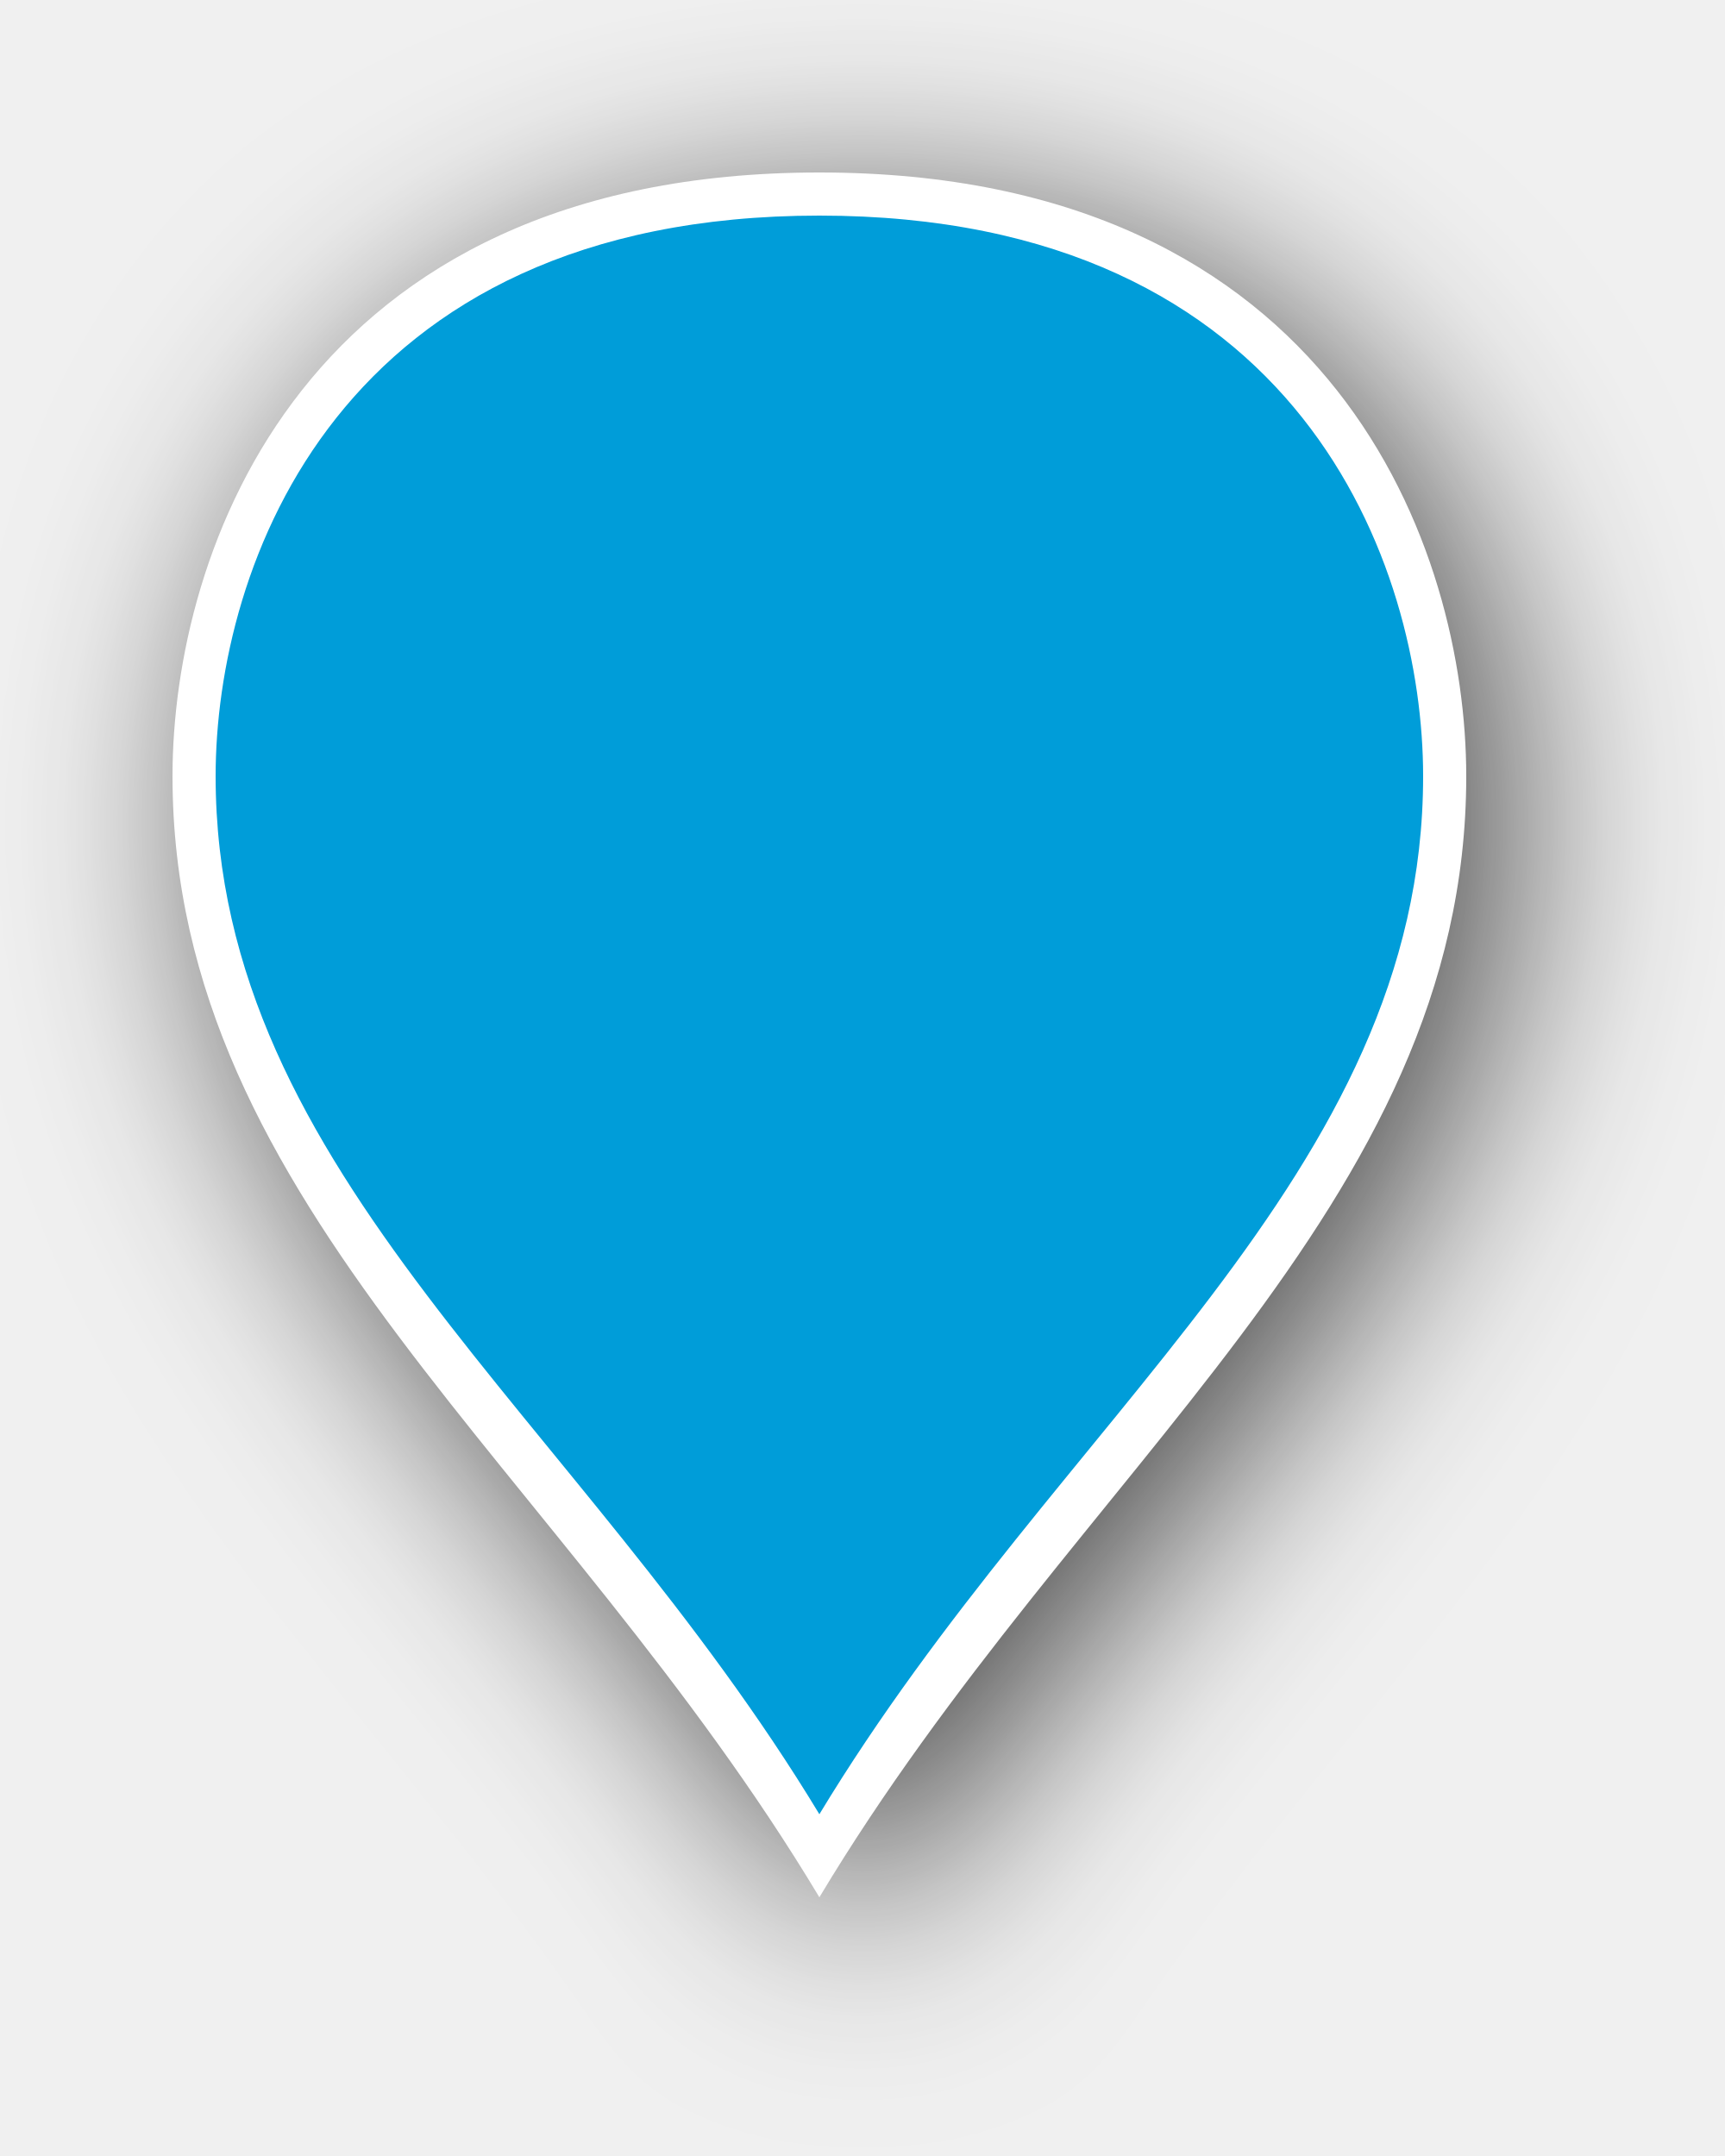
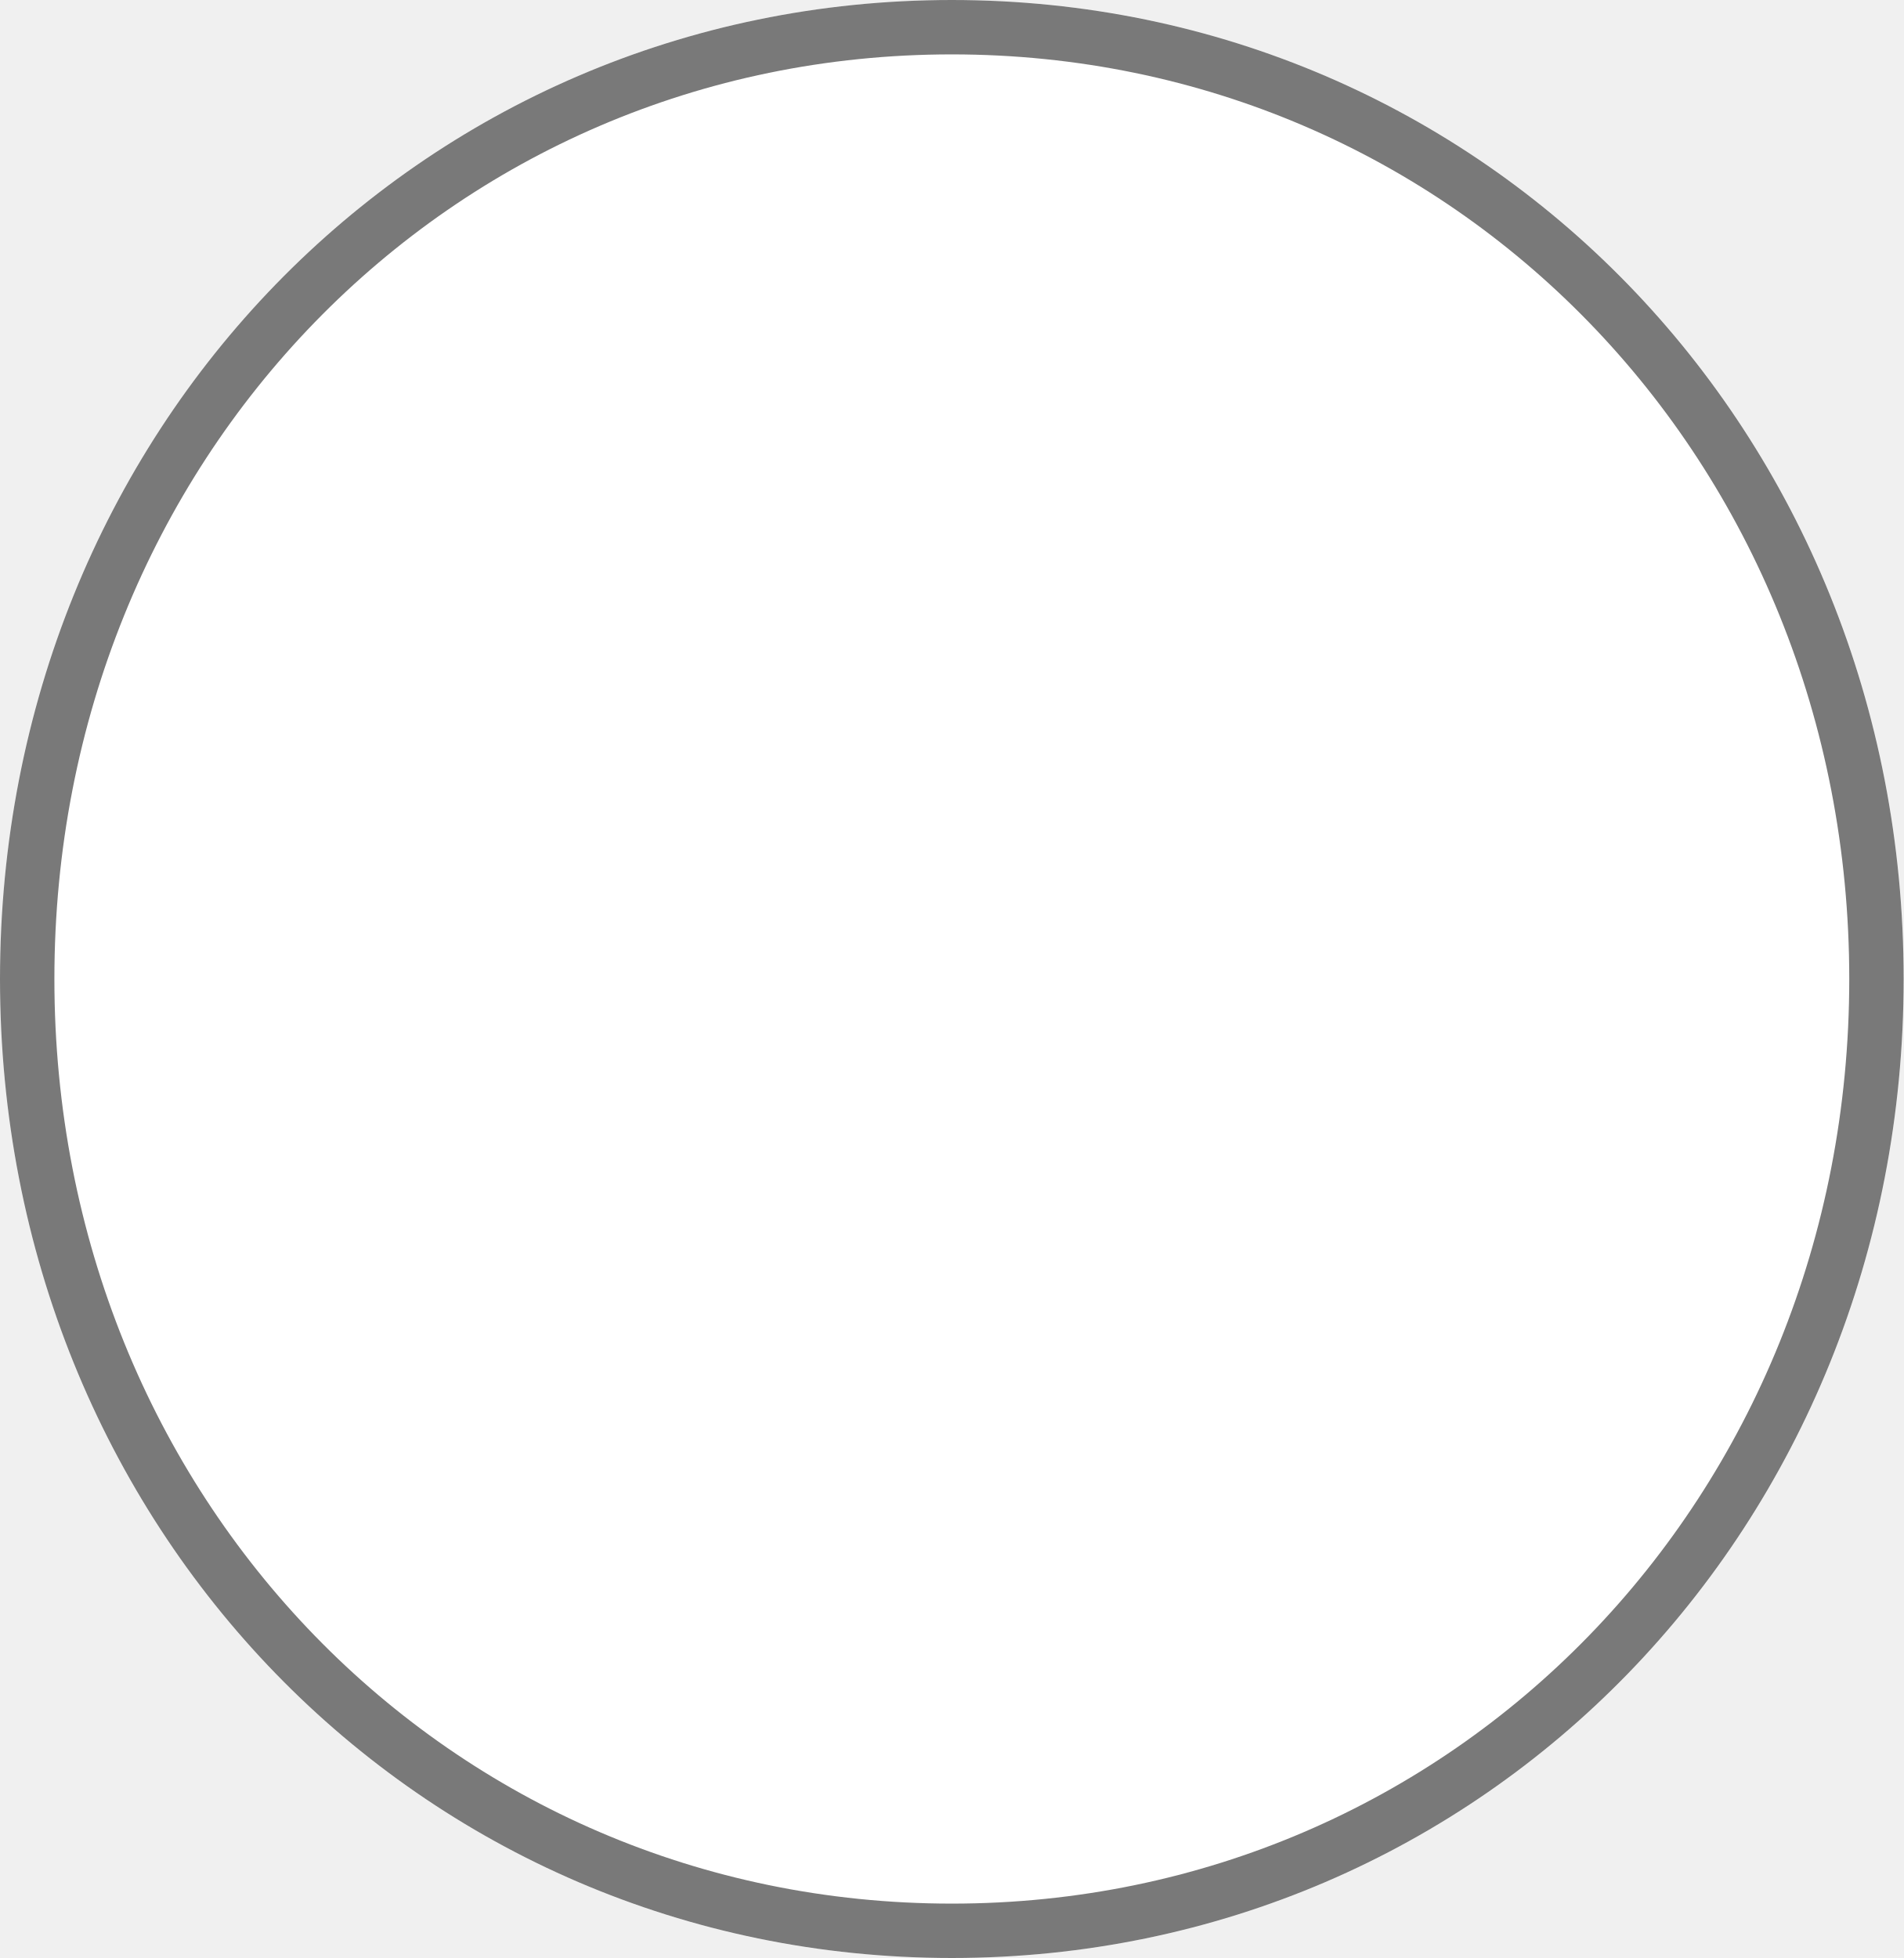
- <svg xmlns="http://www.w3.org/2000/svg" xmlns:xlink="http://www.w3.org/1999/xlink" version="1.1" width="40px" height="50px">
-   <defs>
-     <filter x="1030px" y="611px" width="40px" height="50px" filterUnits="userSpaceOnUse" id="filter465">
-       <feOffset dx="1" dy="1" in="SourceAlpha" result="shadowOffsetInner" />
-       <feGaussianBlur stdDeviation="2.5" in="shadowOffsetInner" result="shadowGaussian" />
-       <feComposite in2="shadowGaussian" operator="atop" in="SourceAlpha" result="shadowComposite" />
-       <feColorMatrix type="matrix" values="0 0 0 0 0  0 0 0 0 0  0 0 0 0 0  0 0 0 0.698 0  " in="shadowComposite" />
-     </filter>
-     <g id="widget466">
-       <path d="M 1049 654.037  C 1043.2 644.407  1034.5 638.63  1034.5 629  C 1034.5 623.986  1037.4 615.5  1049 615.5  C 1060.6 615.5  1063.5 623.986  1063.5 629  C 1063.5 638.63  1054.8 644.407  1049 654.037  Z " fill-rule="nonzero" fill="#009dd9" stroke="none" />
-       <path d="M 1049 655  C 1043 645  1034 639  1034 629  C 1034 623.8  1037 615  1049 615  C 1061 615  1064 623.8  1064 629  C 1064 639  1055 645  1049 655  Z M 1049 653.074  C 1054.6 643.815  1063 638.259  1063 629  C 1063 624.171  1060.2 616  1049 616  C 1037.8 616  1035 624.171  1035 629  C 1035 638.259  1043.4 643.815  1049 653.074  Z " fill-rule="nonzero" fill="#ffffff" stroke="none" />
-     </g>
-   </defs>
-   <g transform="matrix(1 0 0 1 -1030 -611 )">
-     <use xlink:href="#widget466" filter="url(#filter465)" />
-     <use xlink:href="#widget466" />
+ <svg xmlns="http://www.w3.org/2000/svg" version="1.1" width="35px" height="36px">
+   <g transform="matrix(1 0 0 1 -1408 -604 )">
+     <path d="M 1425.5 604  C 1435.3 604  1443 611.92  1443 622  C 1443 632.08  1435.3 640  1425.5 640  C 1415.7 640  1408 632.08  1408 622  C 1408 611.92  1415.7 604  1425.5 604  Z " fill-rule="nonzero" fill="#ffffff" stroke="none" />
+     <path d="M 1425.5 604.5  C 1435.02 604.5  1442.5 612.2  1442.5 622  C 1442.5 631.8  1435.02 639.5  1425.5 639.5  C 1415.98 639.5  1408.5 631.8  1408.5 622  C 1408.5 612.2  1415.98 604.5  1425.5 604.5  Z " stroke-width="1" stroke="#797979" fill="none" />
  </g>
</svg>
